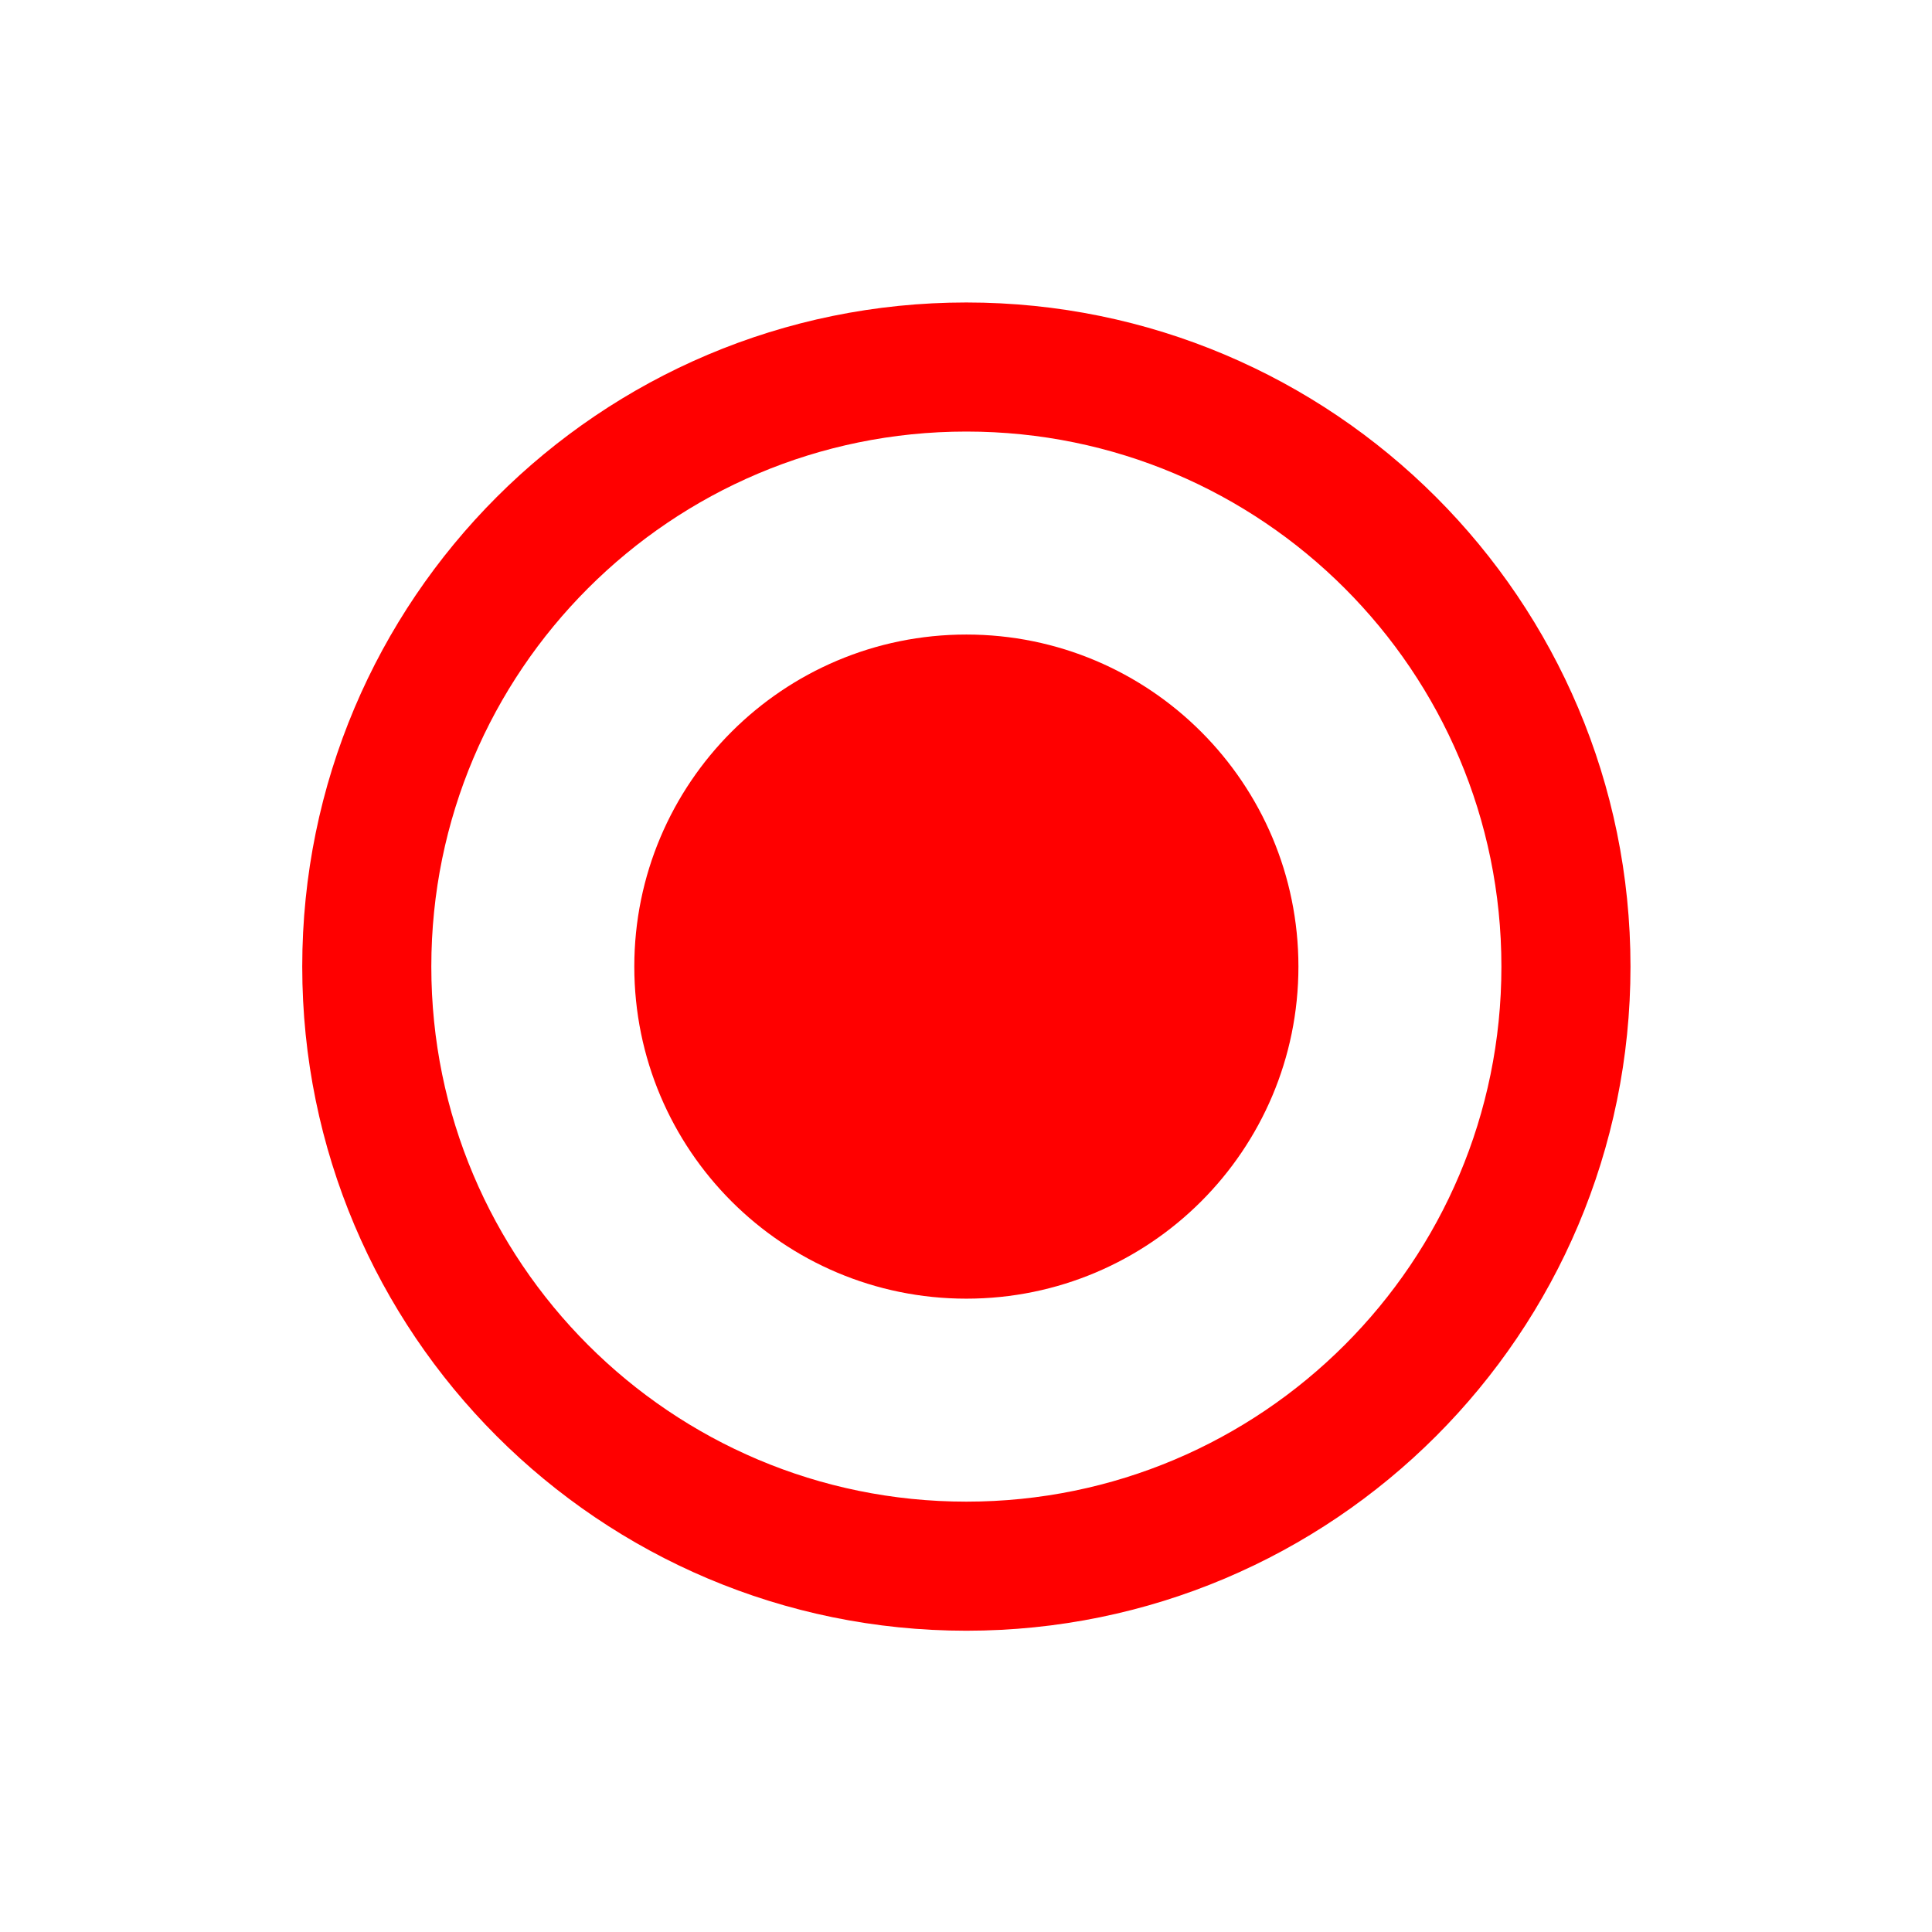
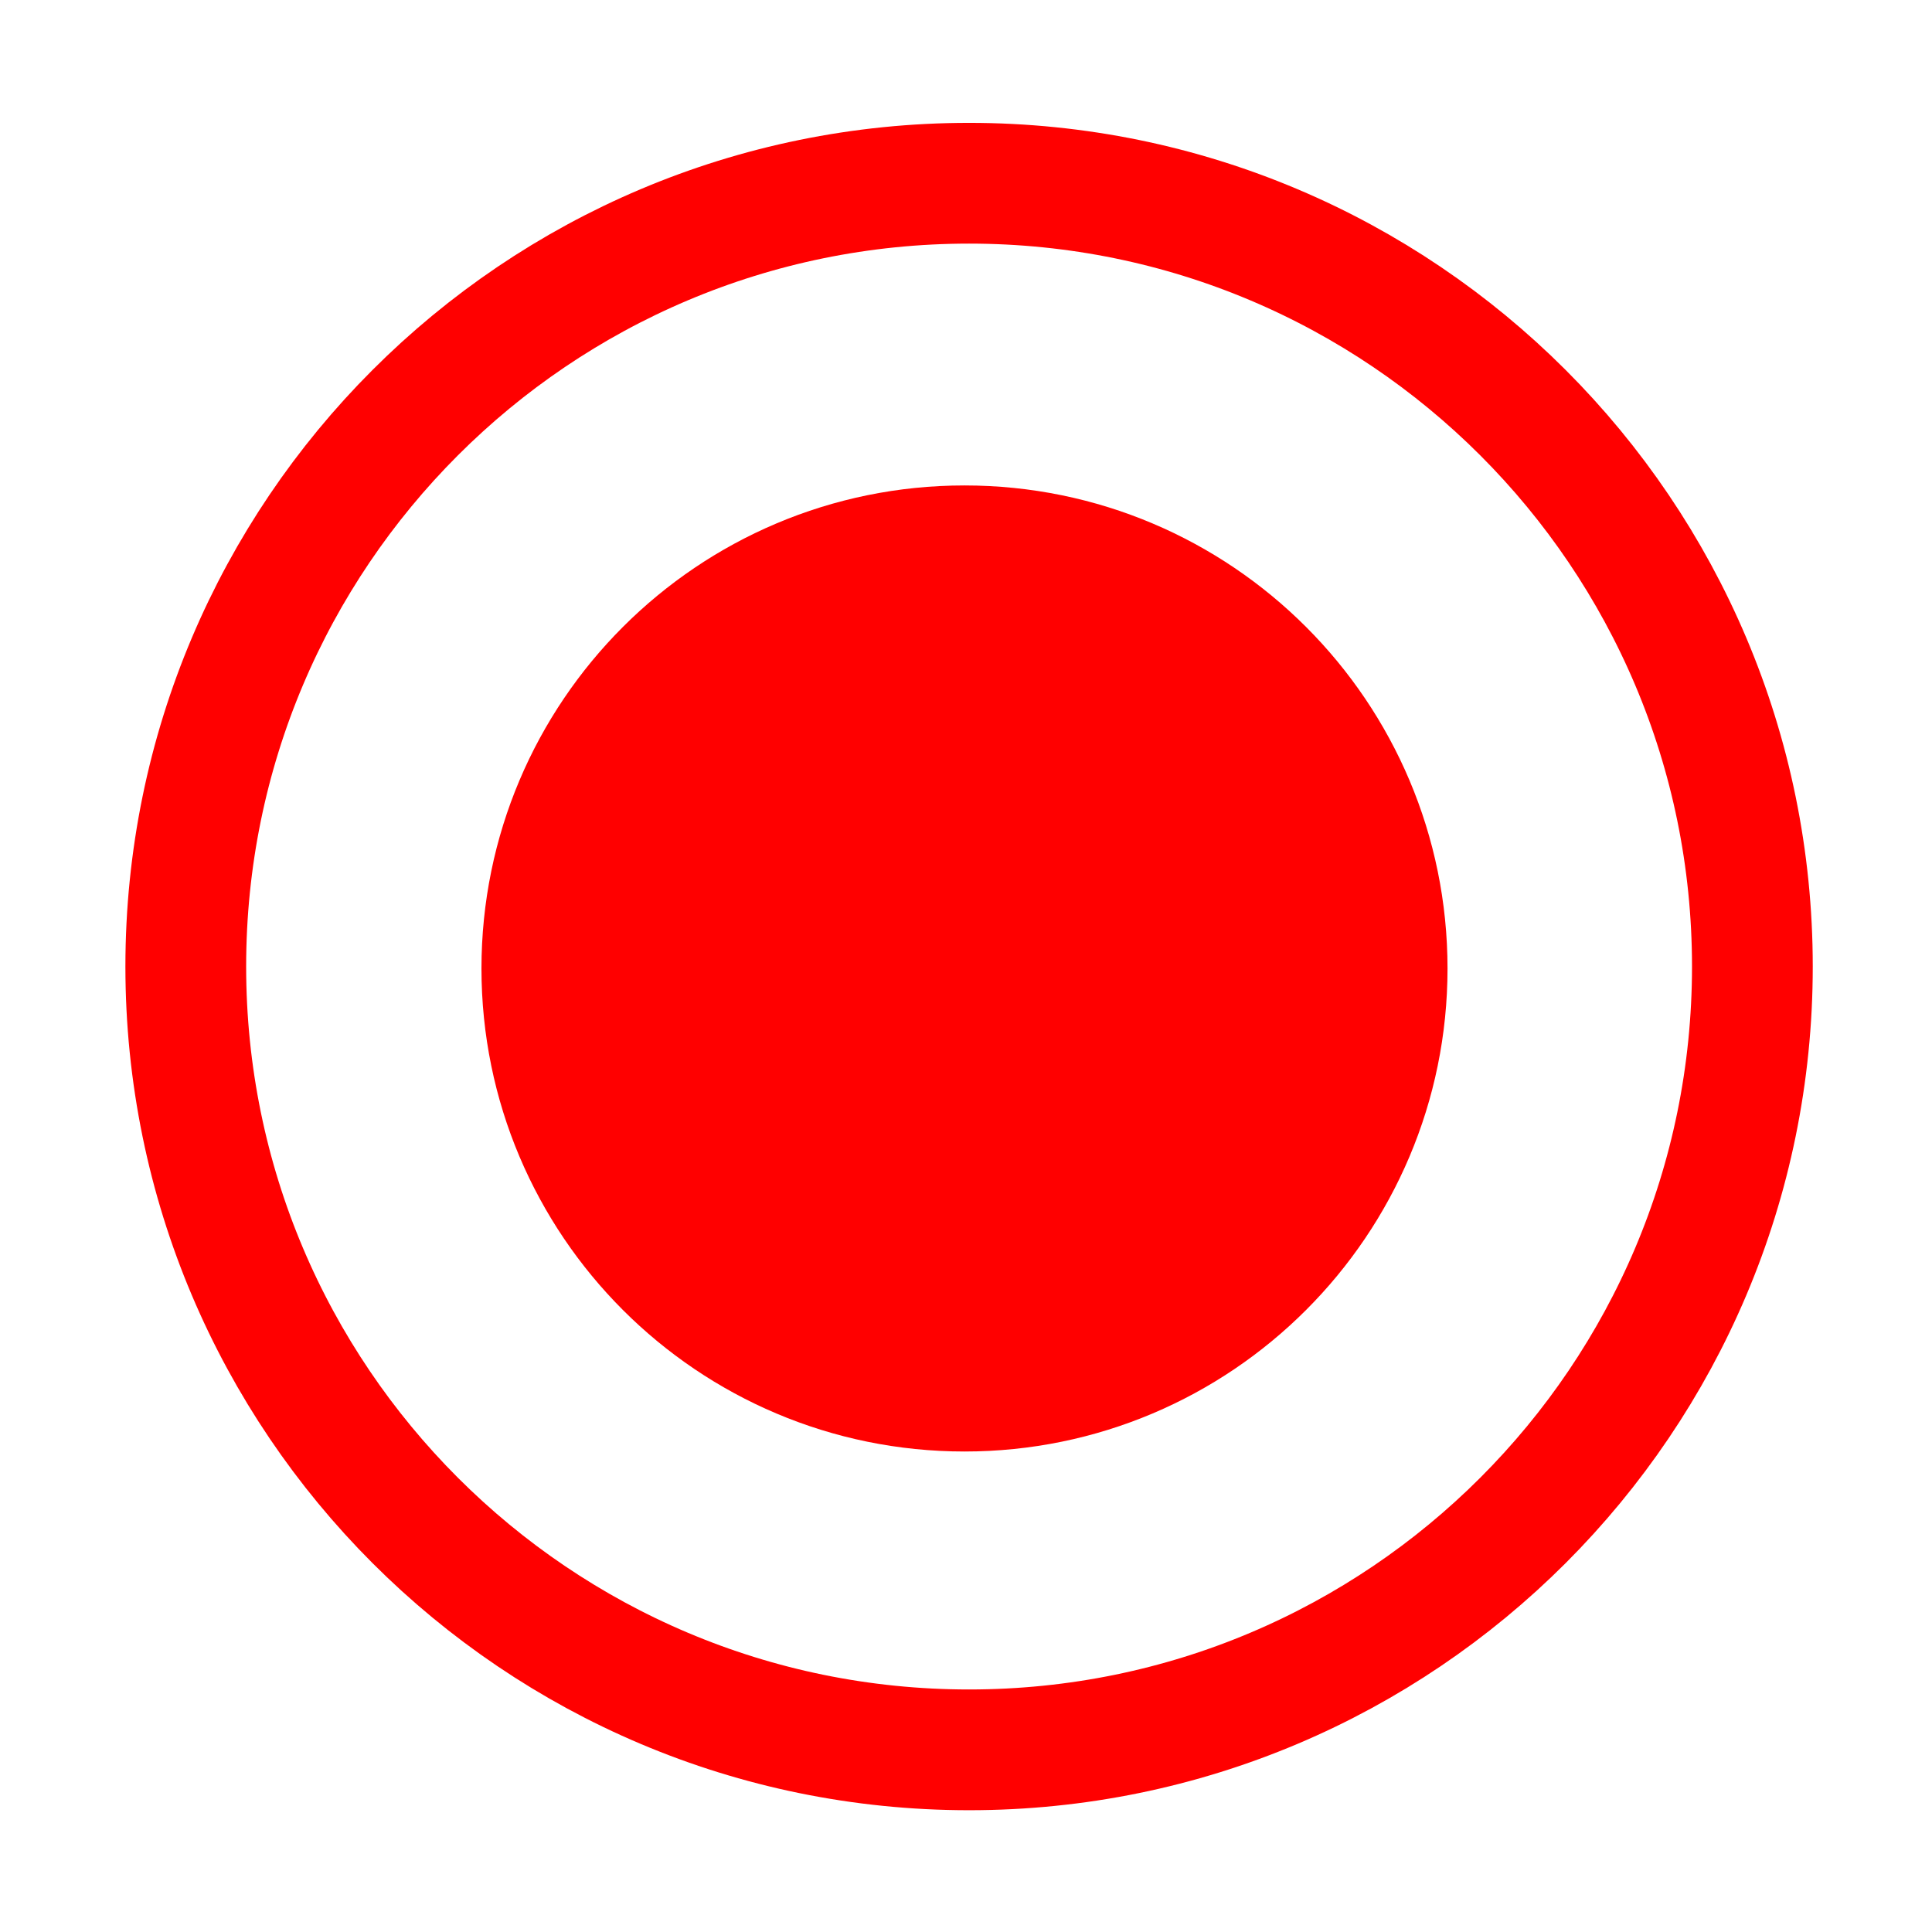
<svg xmlns="http://www.w3.org/2000/svg" width="32" height="32" viewBox="0 0 32 32" id="svg2" version="1.1">
  <defs id="defs4" />
  <g id="layer1" transform="translate(0,-1020.362)">
-     <ellipse style="opacity:1;fill:#000000;fill-opacity:0;stroke:#ff0000;stroke-width:2.138;stroke-miterlimit:4;stroke-dasharray:none;stroke-opacity:1" id="path4138" cx="16.006" cy="1036.372" rx="9.931" ry="9.931" />
-     <circle style="opacity:1;fill:#ff0000;fill-opacity:1;stroke:#ff0000;stroke-width:1.488;stroke-miterlimit:4;stroke-dasharray:none;stroke-opacity:1" id="path4178" cx="16.006" cy="1036.372" r="4.756" />
+     <circle style="opacity:1;fill:#000000;fill-opacity:0;stroke:#ff0000;stroke-width:2;stroke-miterlimit:4;stroke-dasharray:none;stroke-opacity:1" id="path4138" cx="16.051" cy="1036.371" r="12.974" />
+     <ellipse style="opacity:1;fill:#ff0000;fill-opacity:1;stroke:#ff0000;stroke-width:2.165;stroke-miterlimit:4;stroke-dasharray:none;stroke-opacity:1" id="path4178" cx="15.975" cy="1036.403" rx="6.918" ry="6.918" />
  </g>
</svg>
